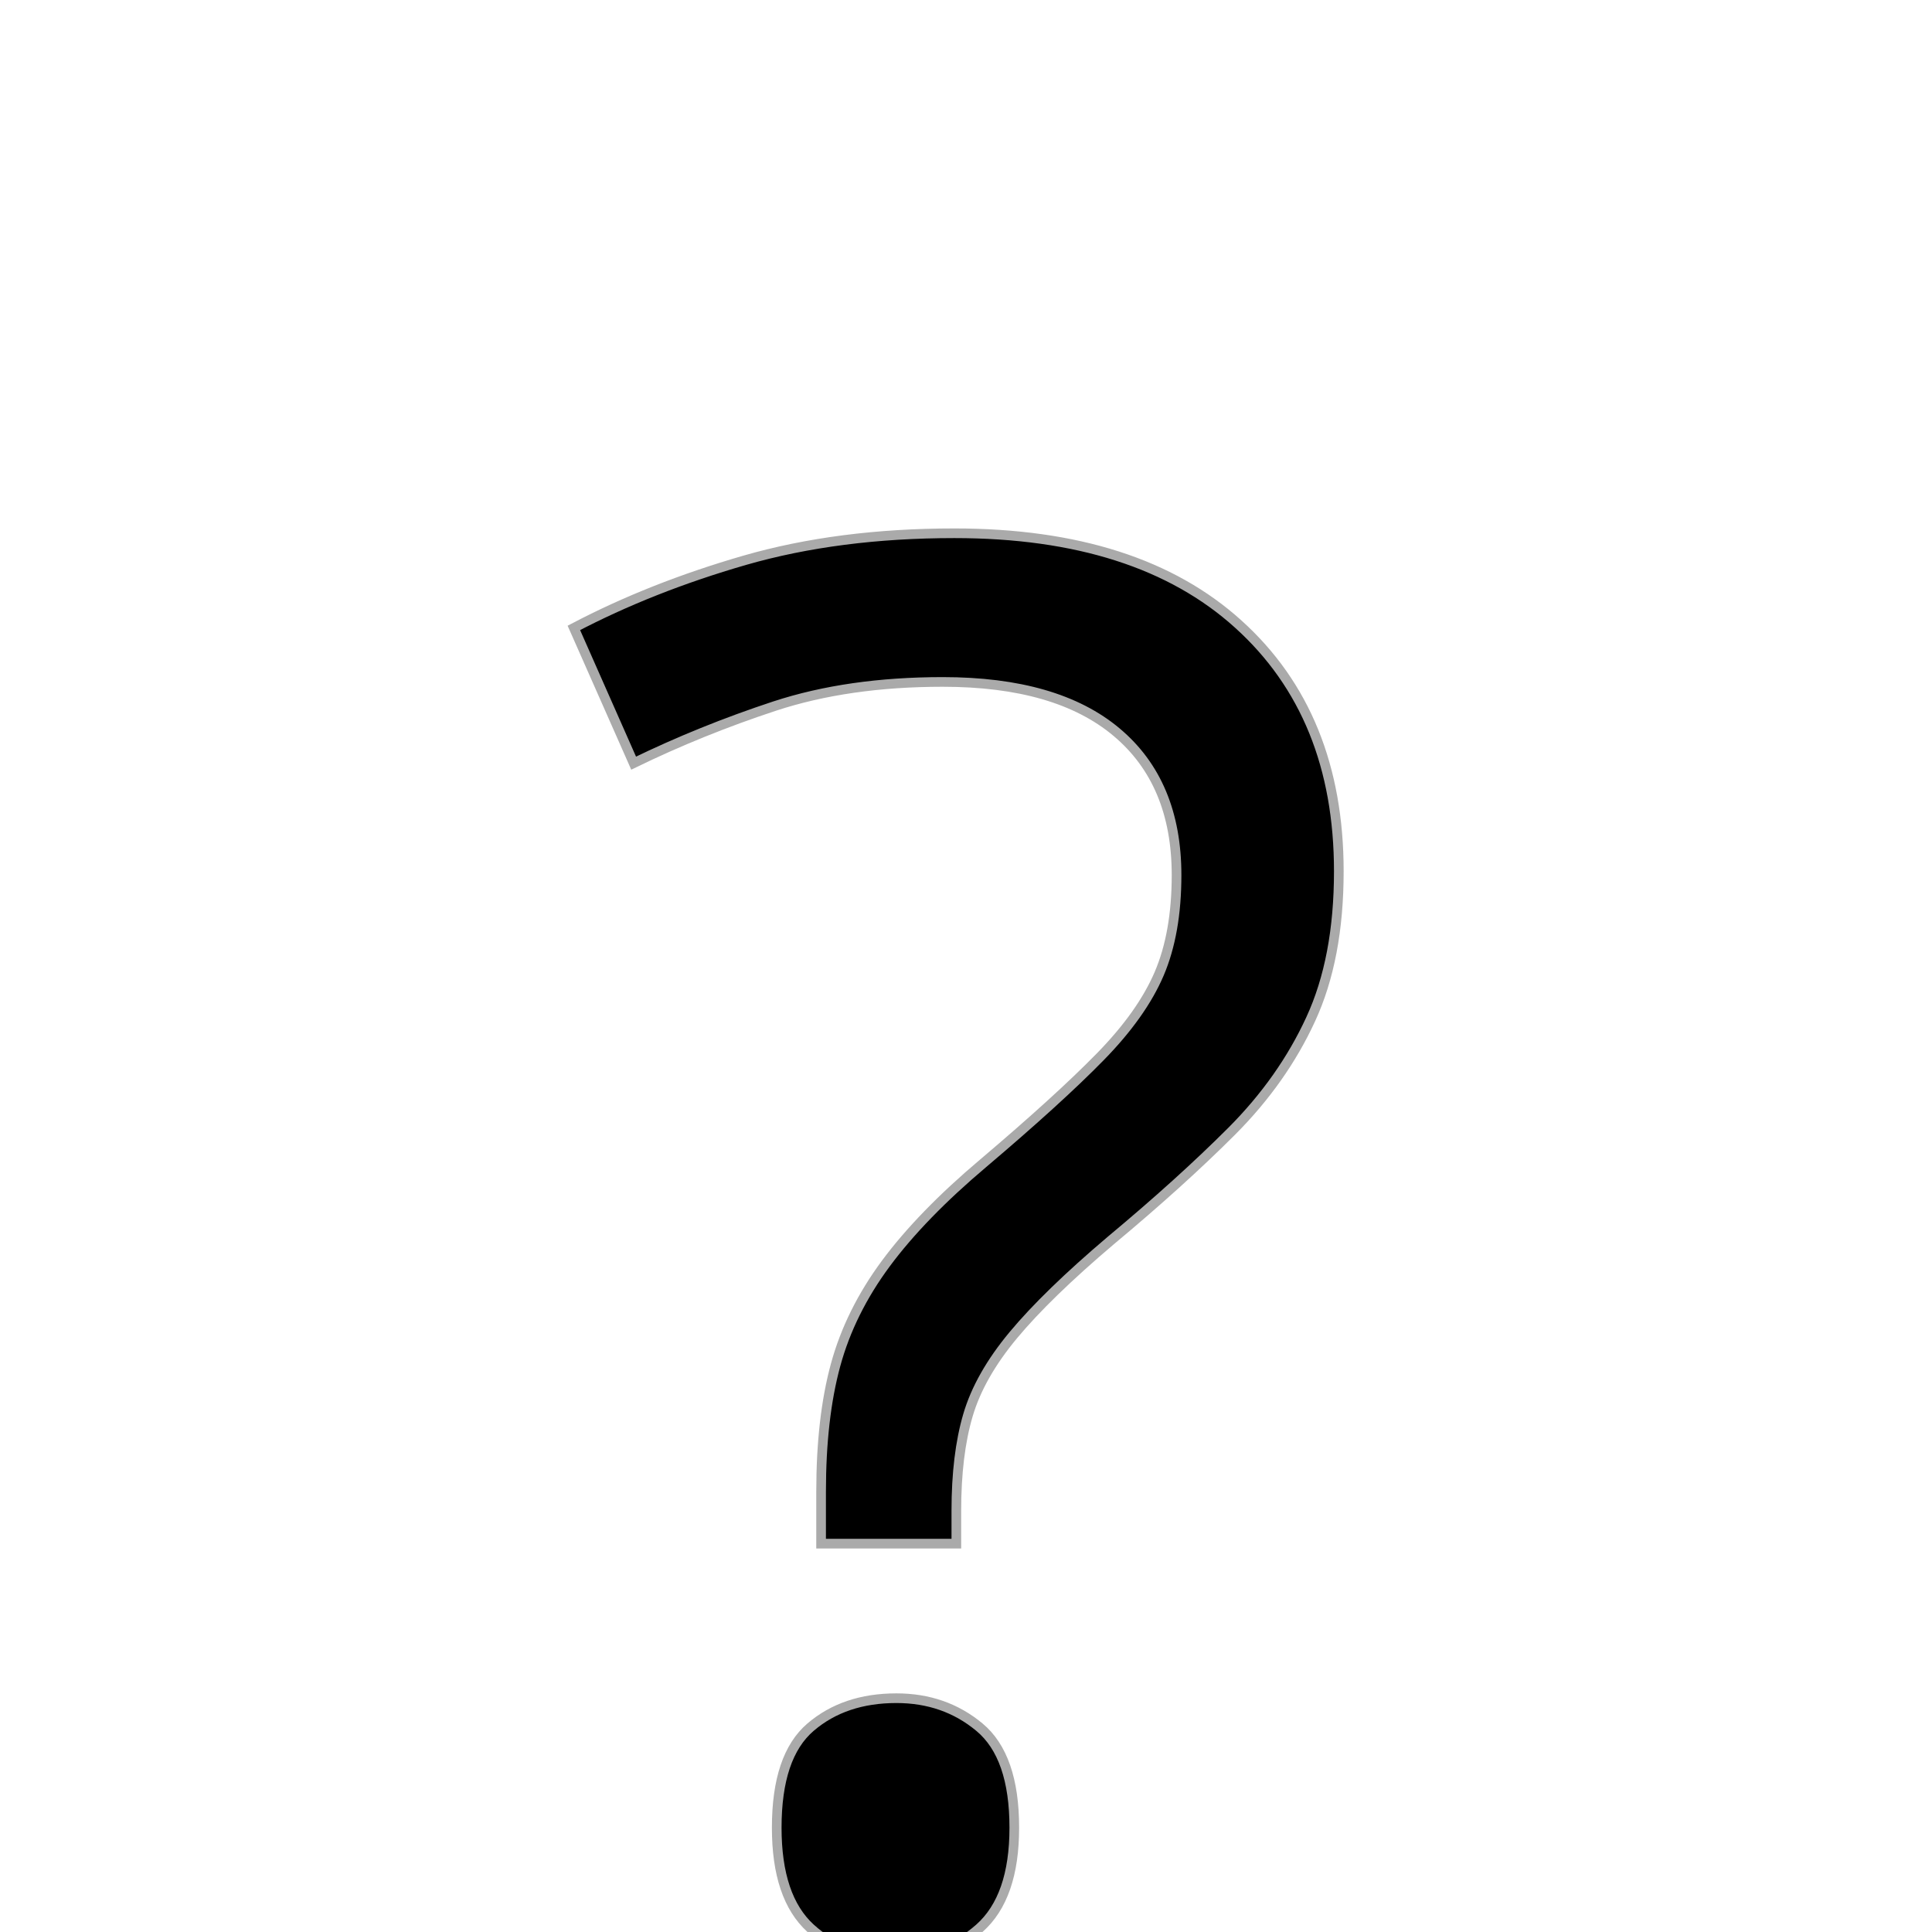
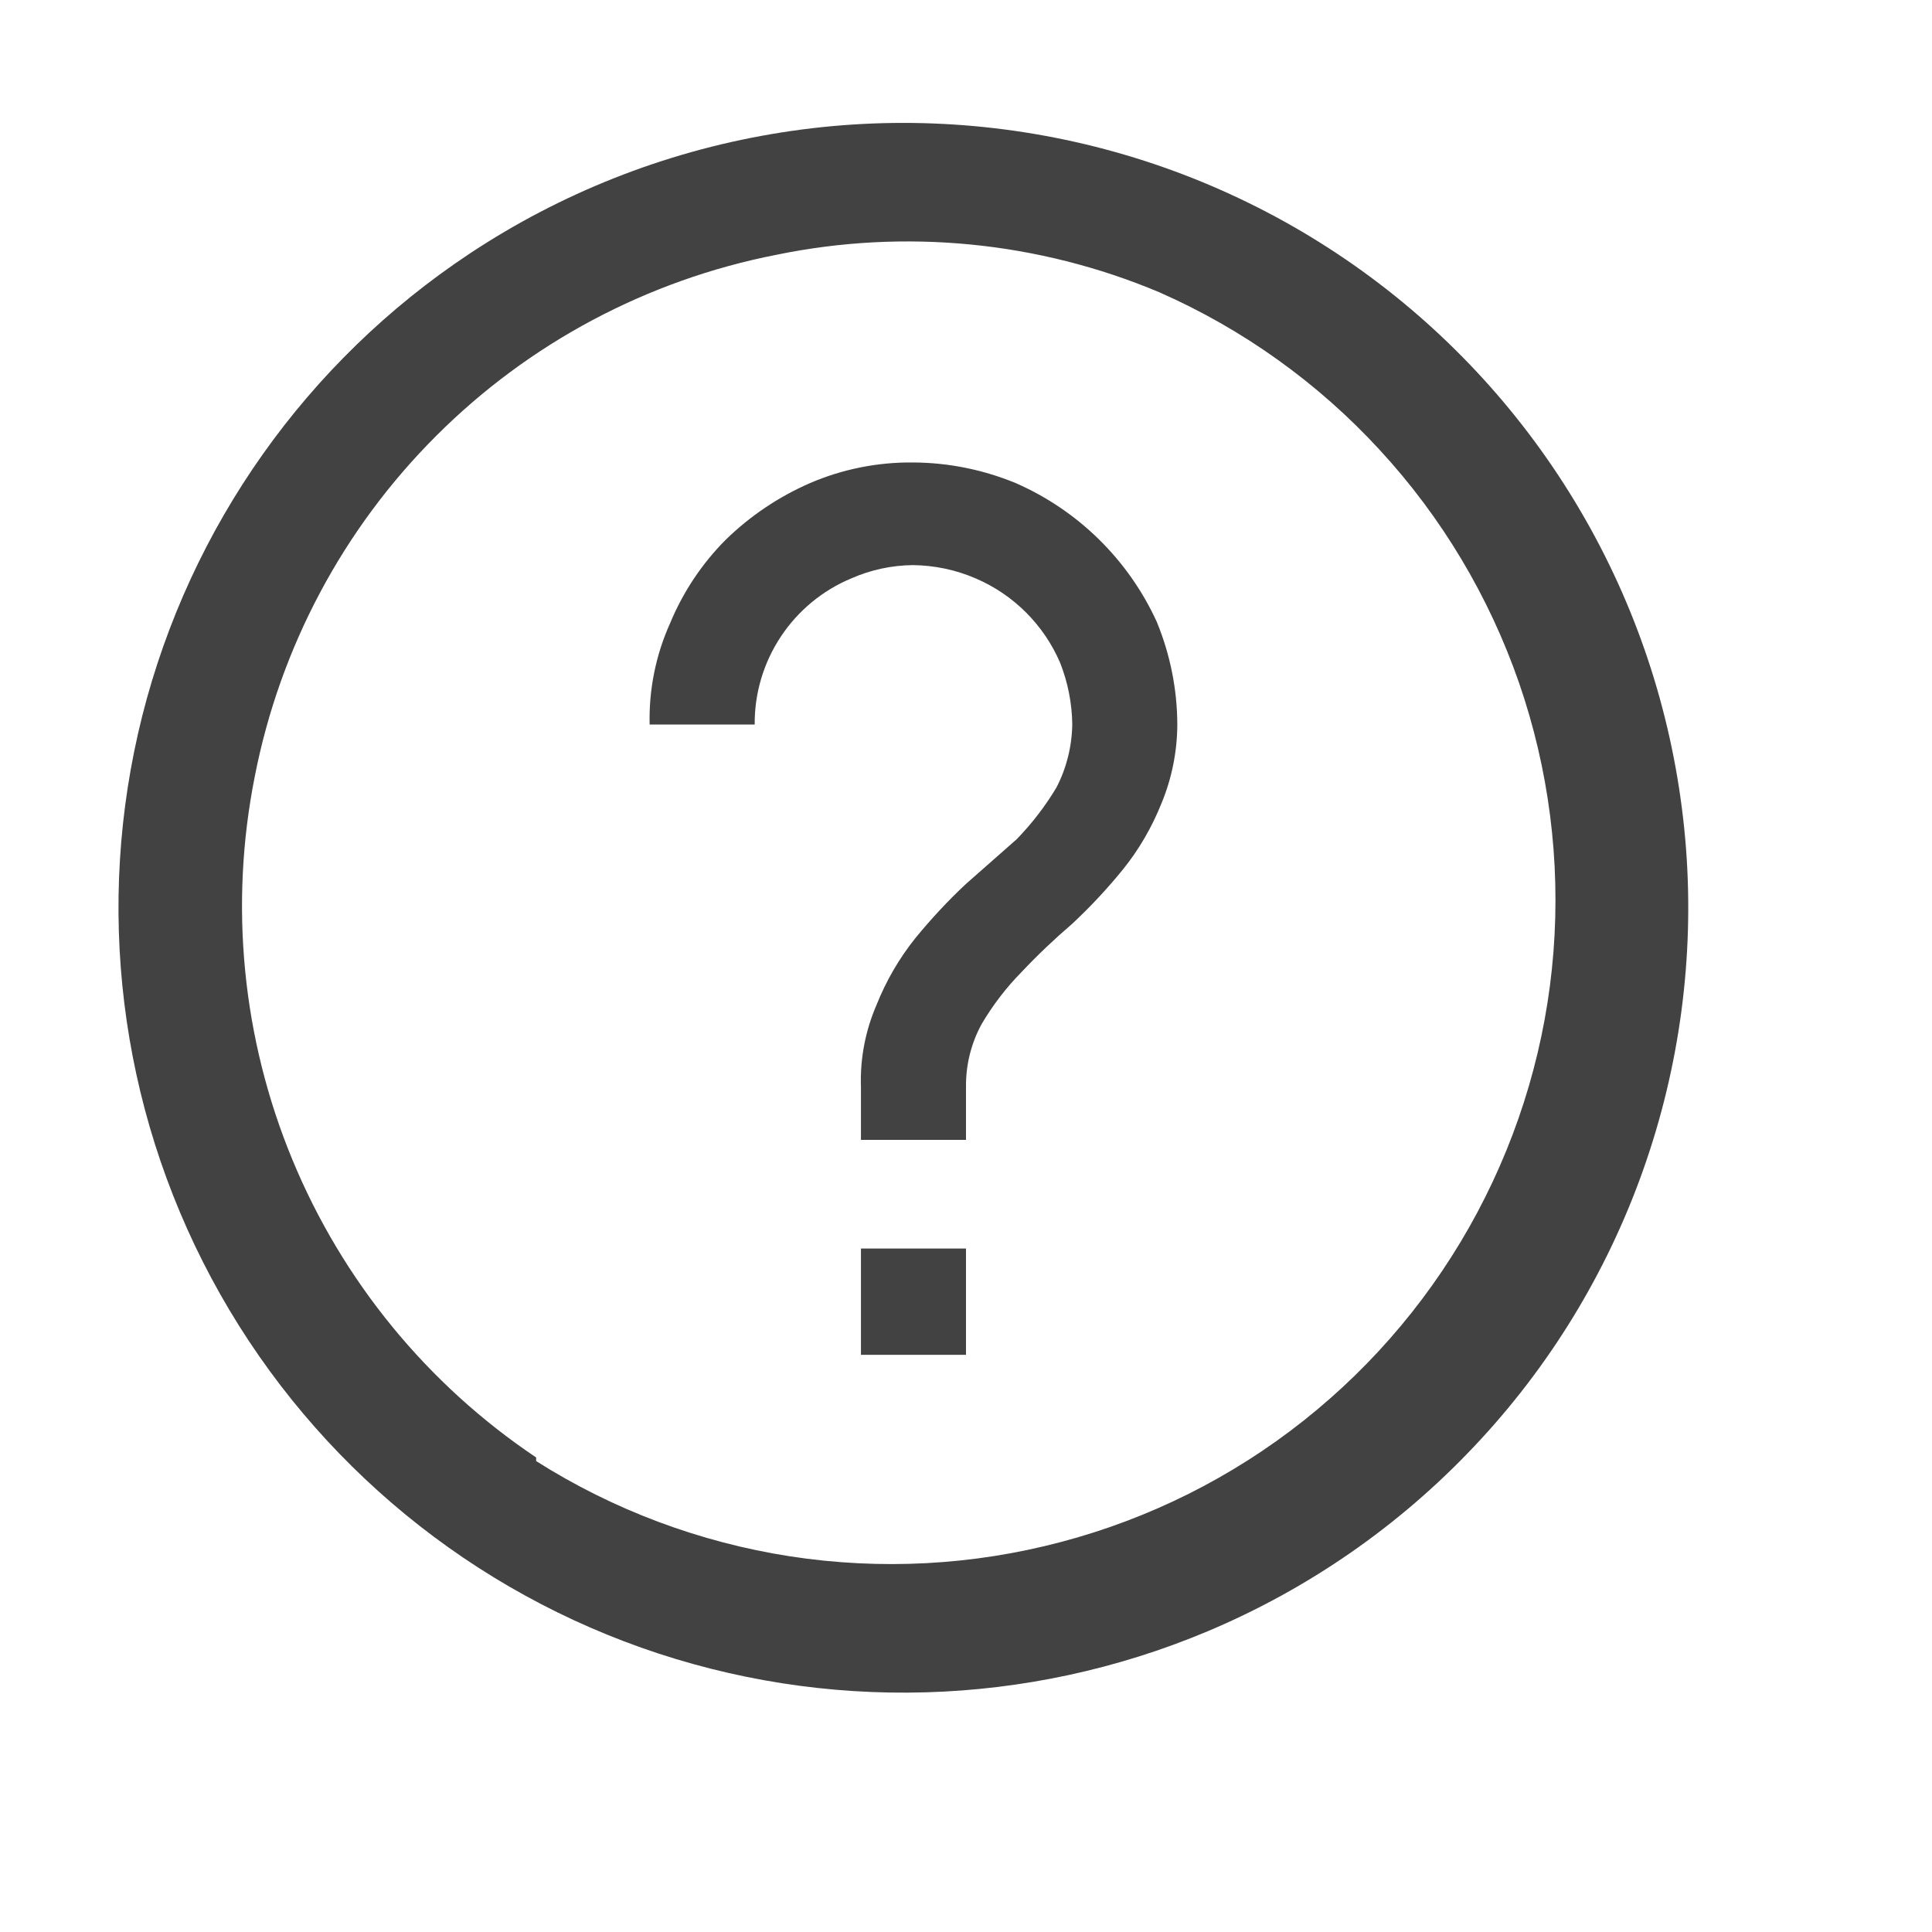
- <svg xmlns="http://www.w3.org/2000/svg" width="200" height="200" overflow="hidden">
-   <defs>
-     <clipPath id="clip0">
-       <path d="M432 81 659 81 659 352 432 352Z" fill-rule="evenodd" clip-rule="evenodd">
-       </path>
-     </clipPath>
-   </defs>
-   <g clip-path="url(#clip0)" transform="translate(-300 -81)">
-   </g>
-   <text x="57" y="200" fill="black" stroke="#aaa" font-family="sans-serif" font-size="200">?
-   </text>
+ <svg xmlns="http://www.w3.org/2000/svg" width="16" height="16" viewBox="0 0 16 16" fill="none">
+   <path fill-rule="evenodd" clip-rule="evenodd" d="M3.89 2.1C4.644 1.6 5.495 1.263 6.386 1.111C7.278 0.958 8.192 0.994 9.07 1.215C9.947 1.436 10.769 1.838 11.482 2.395C12.195 2.952 12.784 3.652 13.211 4.449C13.639 5.247 13.894 6.125 13.963 7.028C14.031 7.93 13.91 8.836 13.608 9.689C13.306 10.542 12.829 11.323 12.207 11.98C11.586 12.638 10.834 13.159 10 13.51C8.508 14.137 6.835 14.185 5.31 13.645C3.784 13.104 2.515 12.013 1.751 10.586C0.987 9.159 0.783 7.499 1.178 5.929C1.574 4.36 2.541 2.994 3.89 2.1V2.1ZM4.44 12.1C5.079 12.505 5.796 12.773 6.544 12.889C7.292 13.004 8.055 12.964 8.787 12.77C9.519 12.577 10.203 12.235 10.796 11.765C11.389 11.295 11.879 10.708 12.235 10.04C12.591 9.372 12.806 8.638 12.865 7.884C12.924 7.129 12.827 6.37 12.58 5.655C12.332 4.94 11.94 4.283 11.427 3.727C10.915 3.17 10.293 2.725 9.6 2.42C8.599 1.999 7.494 1.891 6.43 2.11C5.362 2.319 4.38 2.841 3.611 3.611C2.841 4.38 2.319 5.362 2.11 6.43C1.898 7.495 2.006 8.599 2.421 9.603C2.836 10.607 3.538 11.465 4.44 12.07V12.1ZM8.41 4C8.14 3.889 7.852 3.831 7.56 3.83C7.268 3.827 6.978 3.885 6.71 4C6.45 4.113 6.213 4.272 6.01 4.47C5.813 4.668 5.657 4.902 5.55 5.16C5.431 5.424 5.373 5.711 5.38 6H6.25C6.248 5.742 6.323 5.489 6.466 5.273C6.608 5.058 6.812 4.889 7.05 4.79C7.211 4.719 7.384 4.682 7.56 4.68C7.739 4.682 7.916 4.719 8.08 4.79C8.395 4.925 8.645 5.175 8.78 5.49C8.844 5.653 8.878 5.825 8.88 6C8.877 6.181 8.833 6.359 8.75 6.52C8.657 6.676 8.546 6.82 8.42 6.95L8 7.32C7.85 7.46 7.71 7.611 7.58 7.77C7.447 7.936 7.339 8.122 7.26 8.32C7.167 8.534 7.122 8.767 7.13 9V9.44H8V9C7.998 8.818 8.043 8.639 8.13 8.48C8.222 8.324 8.333 8.179 8.46 8.05C8.593 7.909 8.733 7.776 8.88 7.65C9.03 7.51 9.171 7.359 9.3 7.2C9.434 7.034 9.541 6.848 9.62 6.65C9.705 6.444 9.749 6.223 9.75 6C9.749 5.708 9.691 5.42 9.58 5.15C9.345 4.636 8.928 4.226 8.41 4ZM8 11.22V10.34H7.13V11.22H8Z" fill="#424242" />
</svg>
